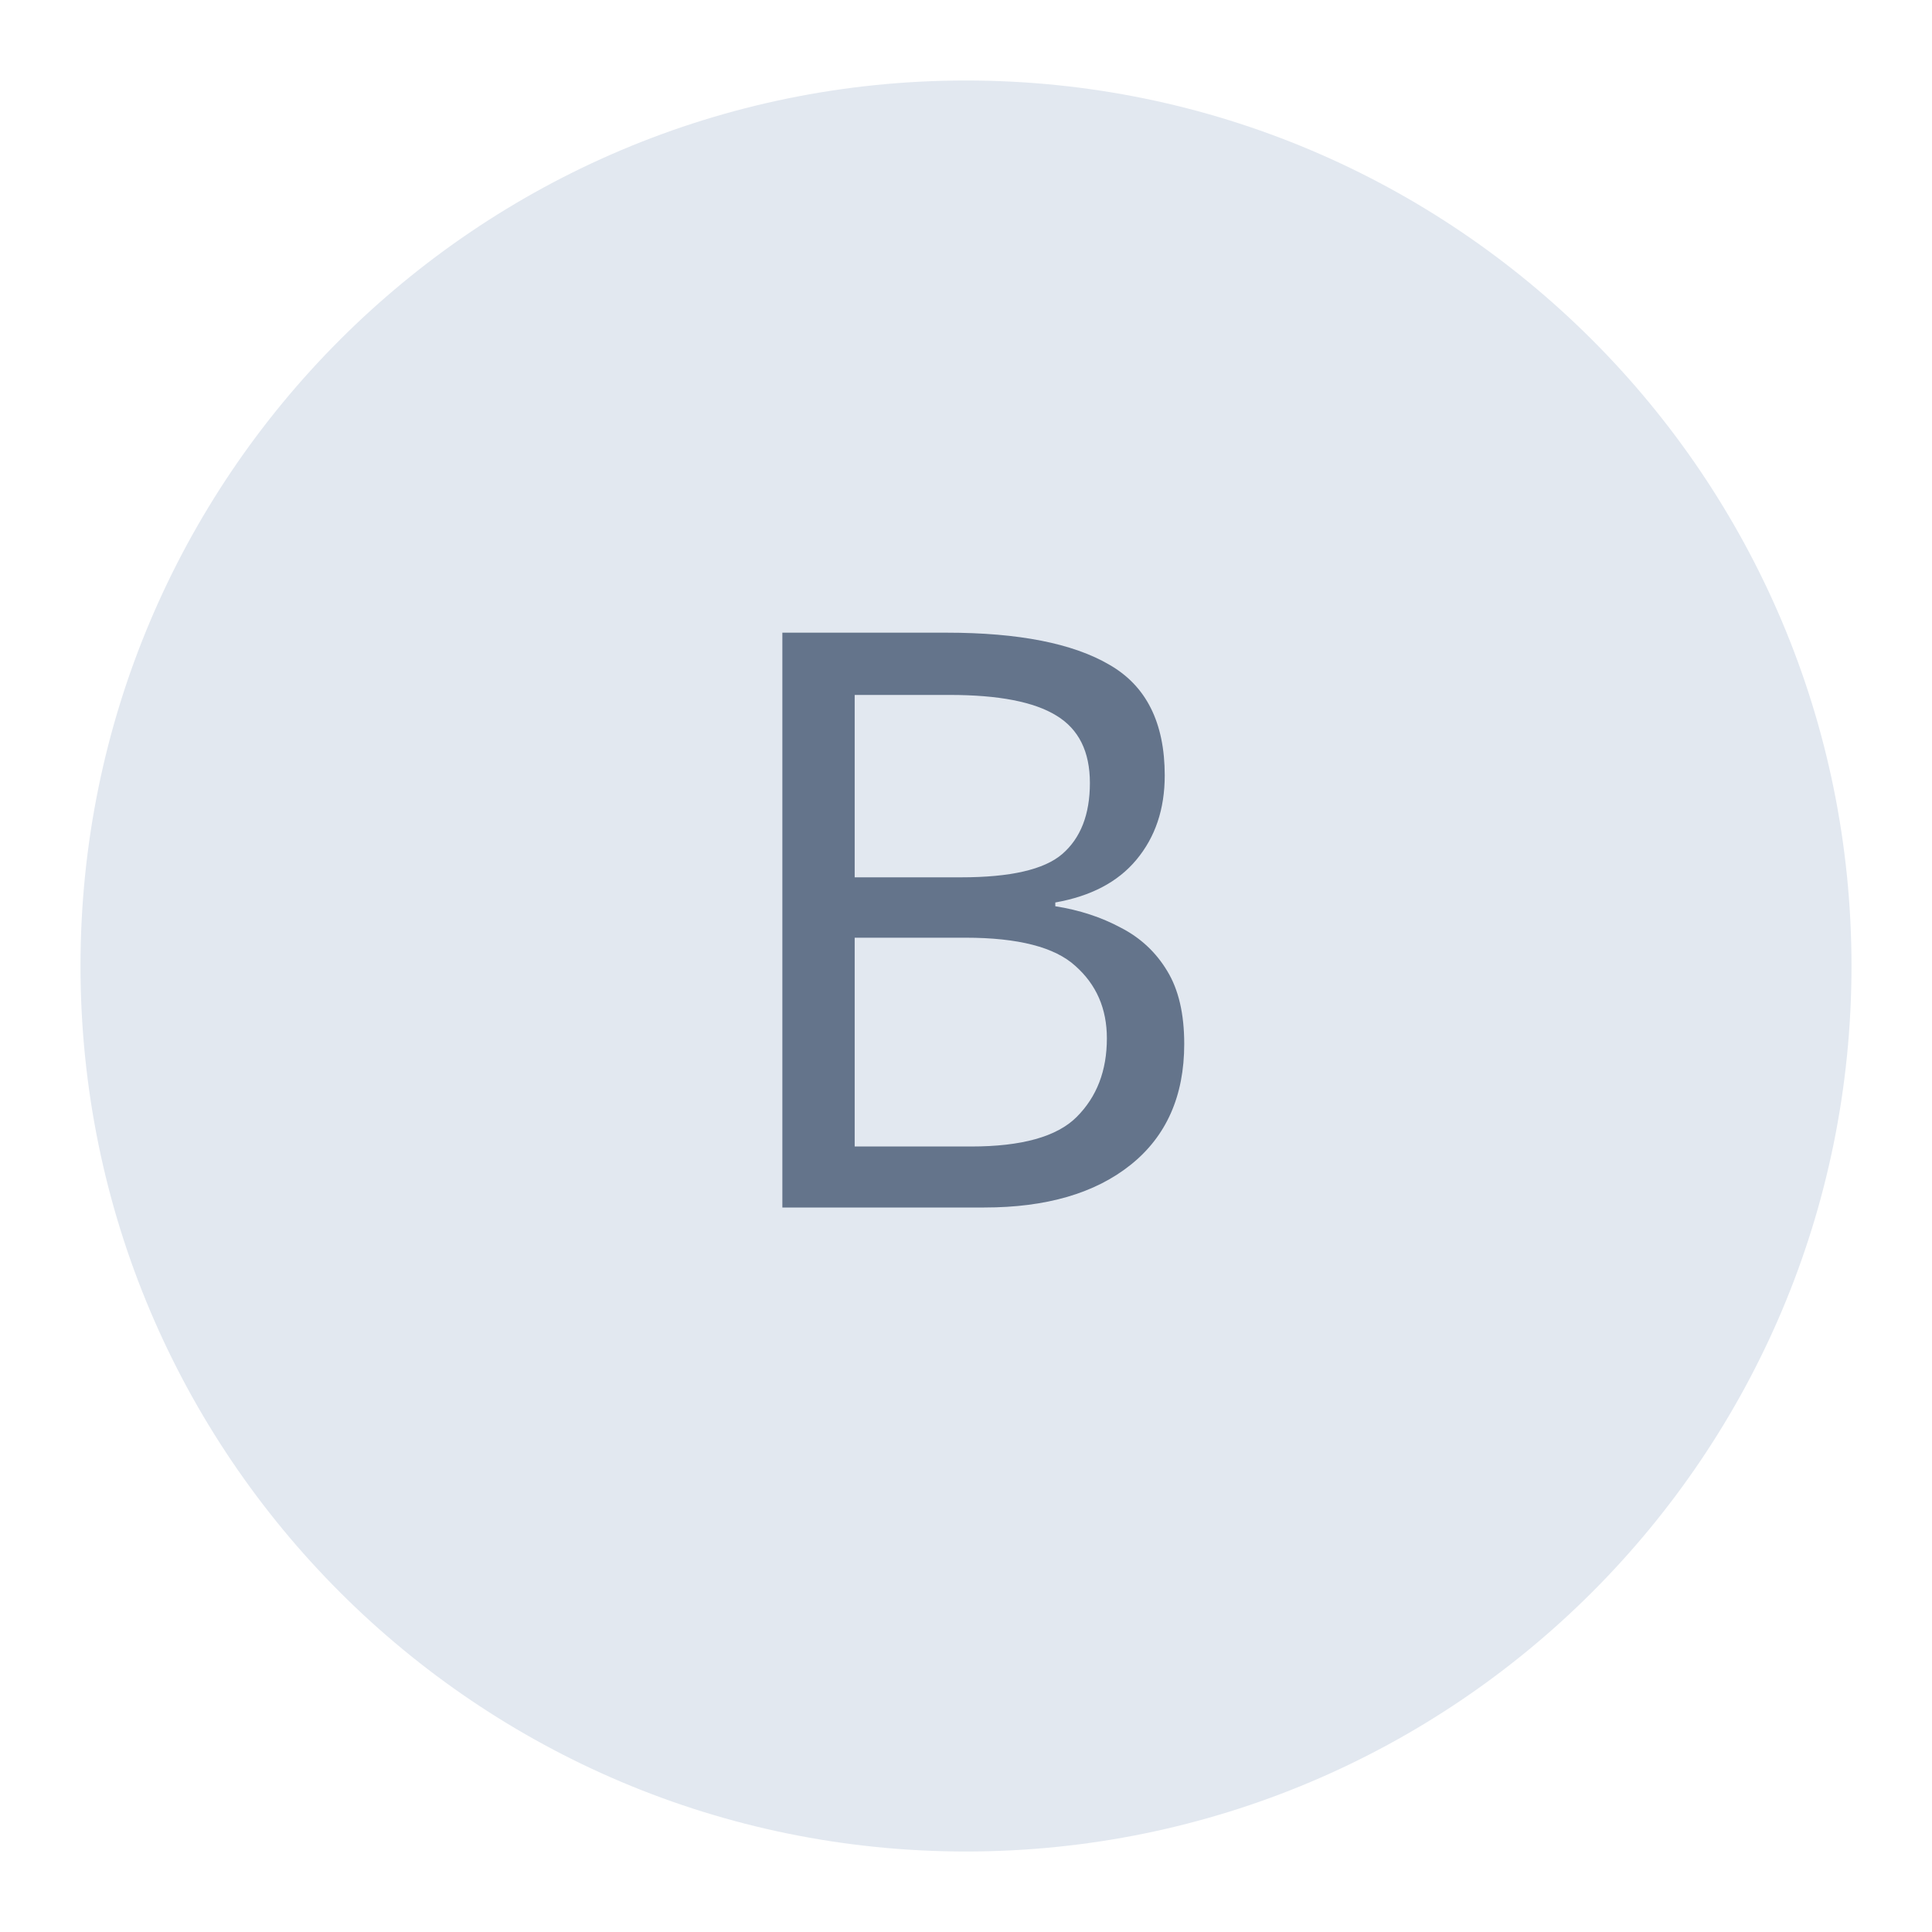
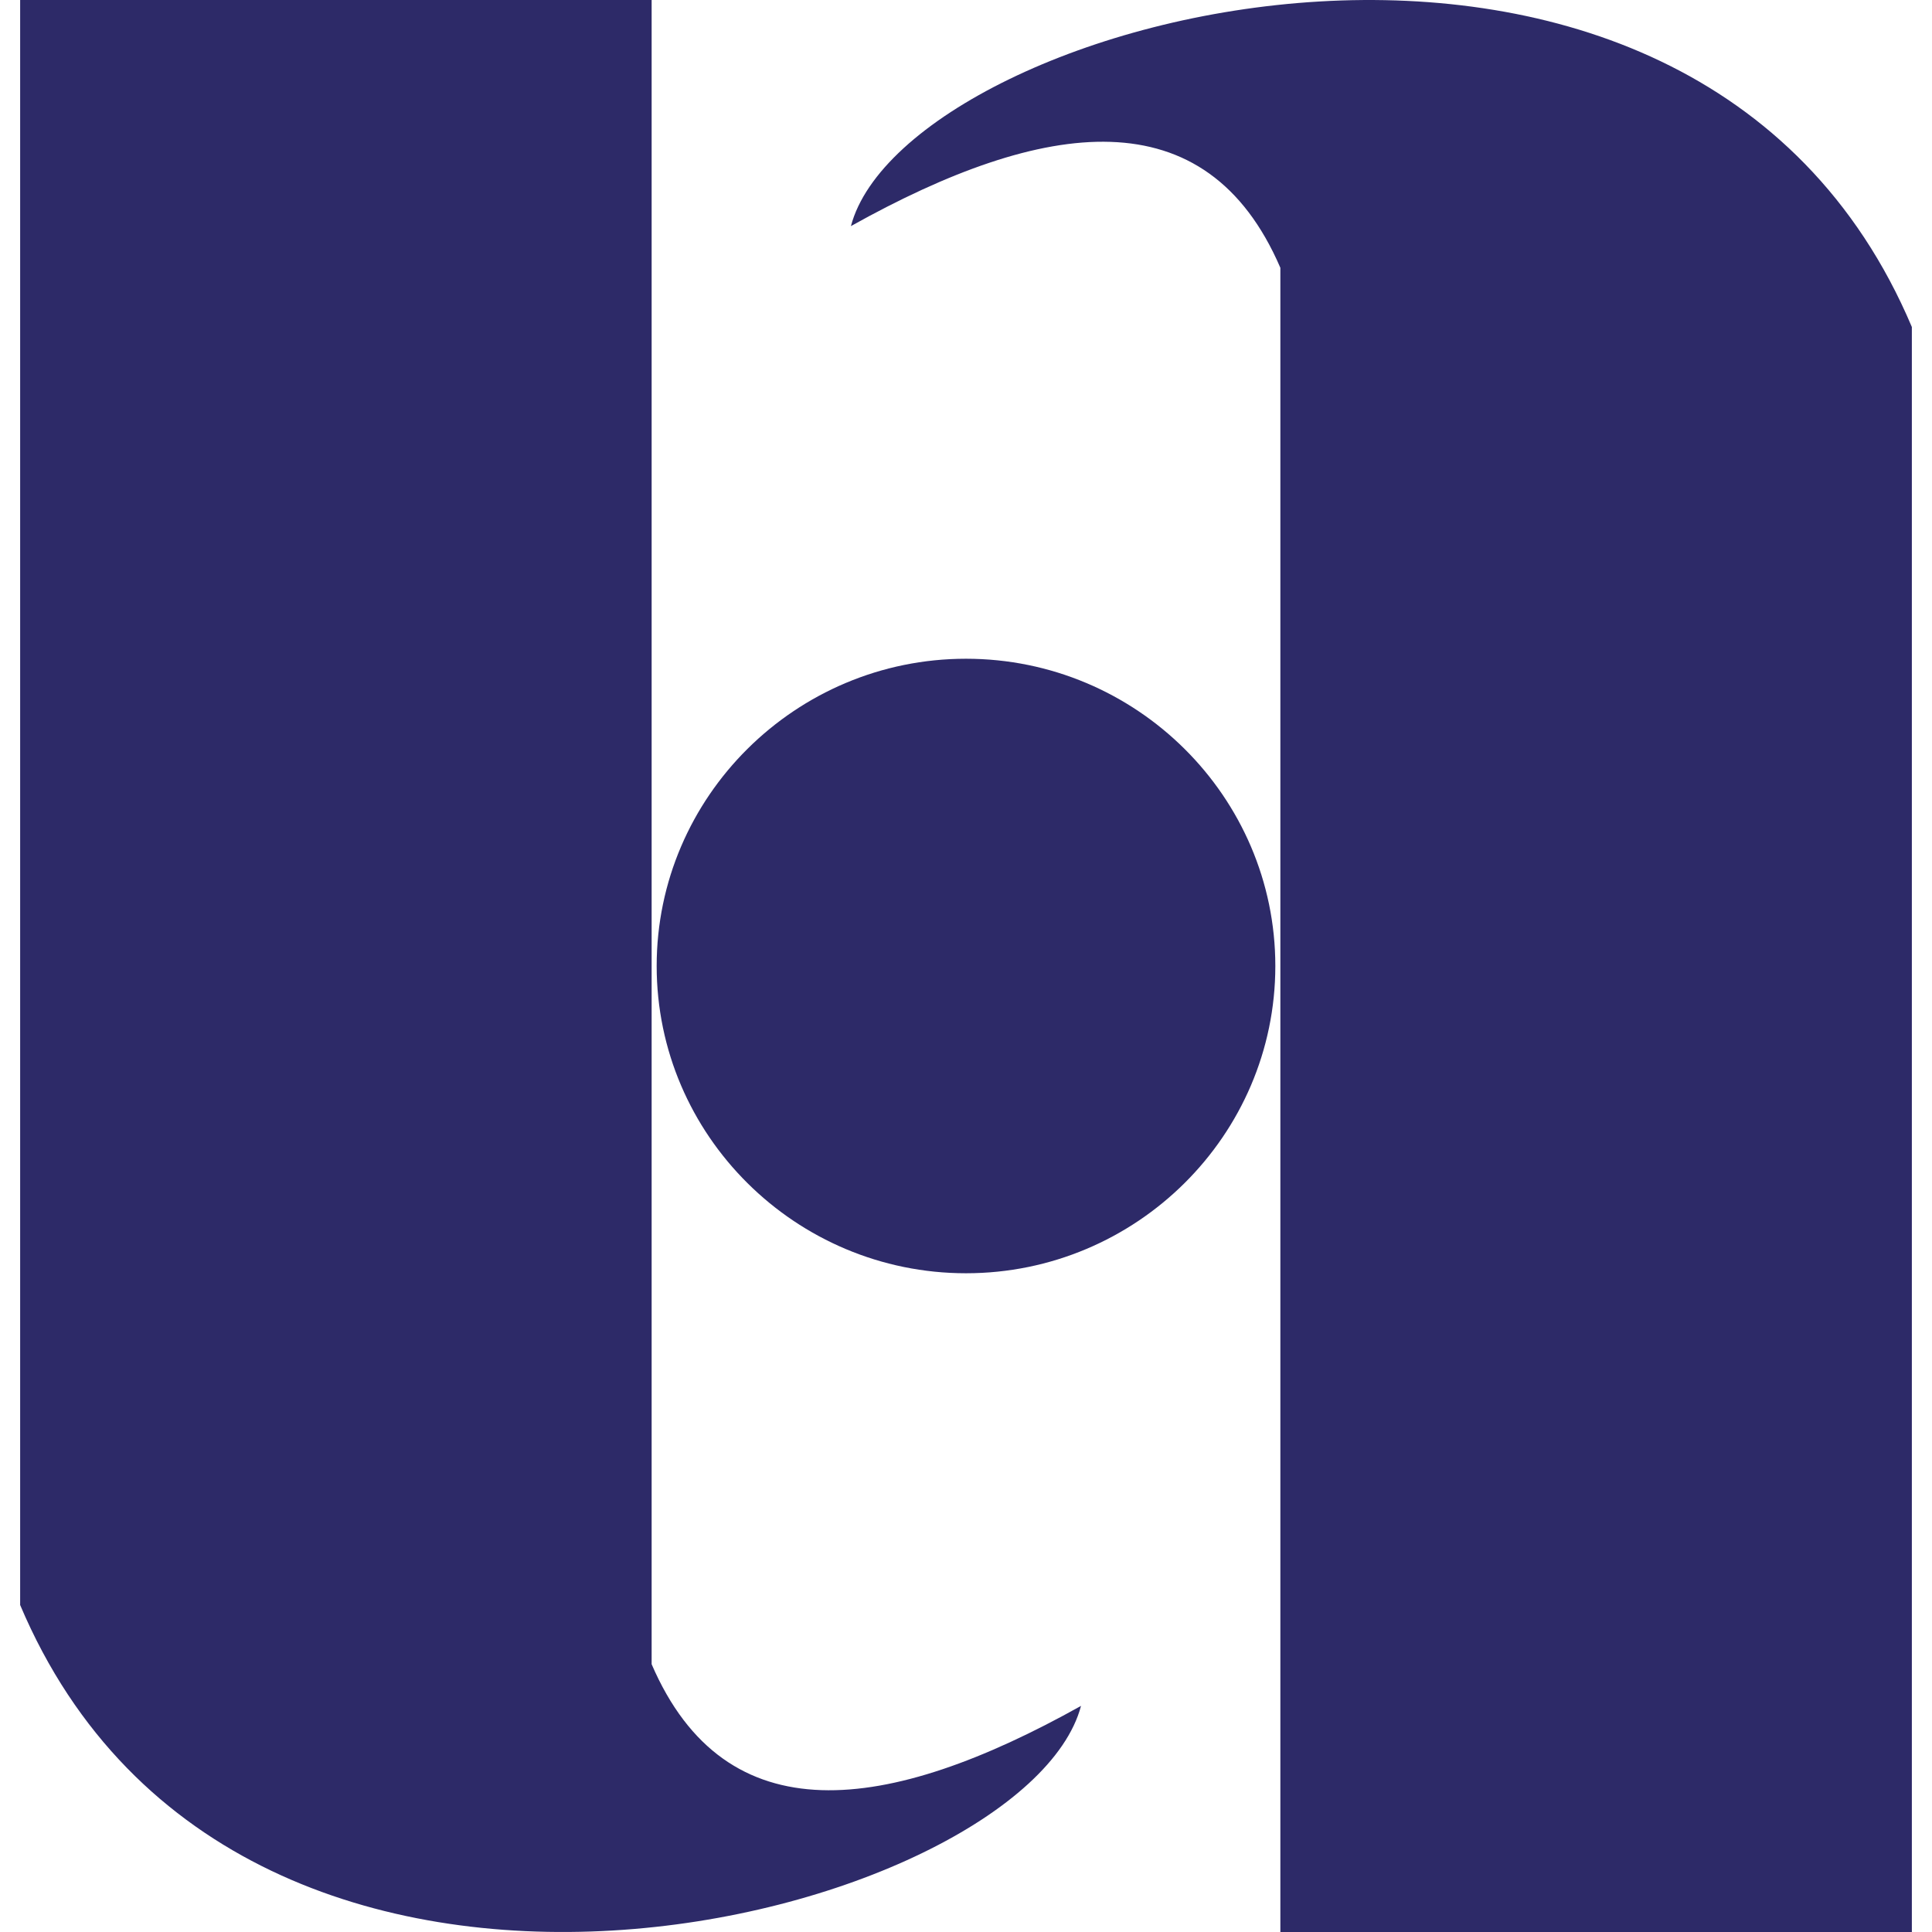
- <svg xmlns="http://www.w3.org/2000/svg" viewBox="0 0 48 48" width="48" height="48">
-   <circle cx="24" cy="24" r="22" fill="#e2e8f0" />
-   <text x="24" y="30" text-anchor="middle" font-size="20" font-family="sans-serif" fill="#64748b">B</text>
+ <svg xmlns="http://www.w3.org/2000/svg" width="28" height="28" viewBox="0 0 28 28" fill="none">
+   <g id="Bank name=Saderat">
+     <g id="Shape">
+       <path d="M18.556 28H27.708V4.739C24.508 -2.824 13.144 0.209 12.332 3.277C15.143 1.707 17.482 1.39 18.556 3.881V28Z" fill="#2D2A68" />
+       <path d="M9.444 0H0.292V23.261C3.492 30.824 14.855 27.791 15.667 24.723C12.857 26.293 10.518 26.61 9.444 24.119V0Z" fill="#2D2A68" />
+       <path d="M18.483 14C18.483 16.453 16.469 18.453 14 18.453C11.531 18.453 9.517 16.453 9.517 14C9.517 11.547 11.531 9.547 14 9.547C16.469 9.547 18.483 11.547 18.483 14Z" fill="#2D2A68" />
+     </g>
+   </g>
</svg>
